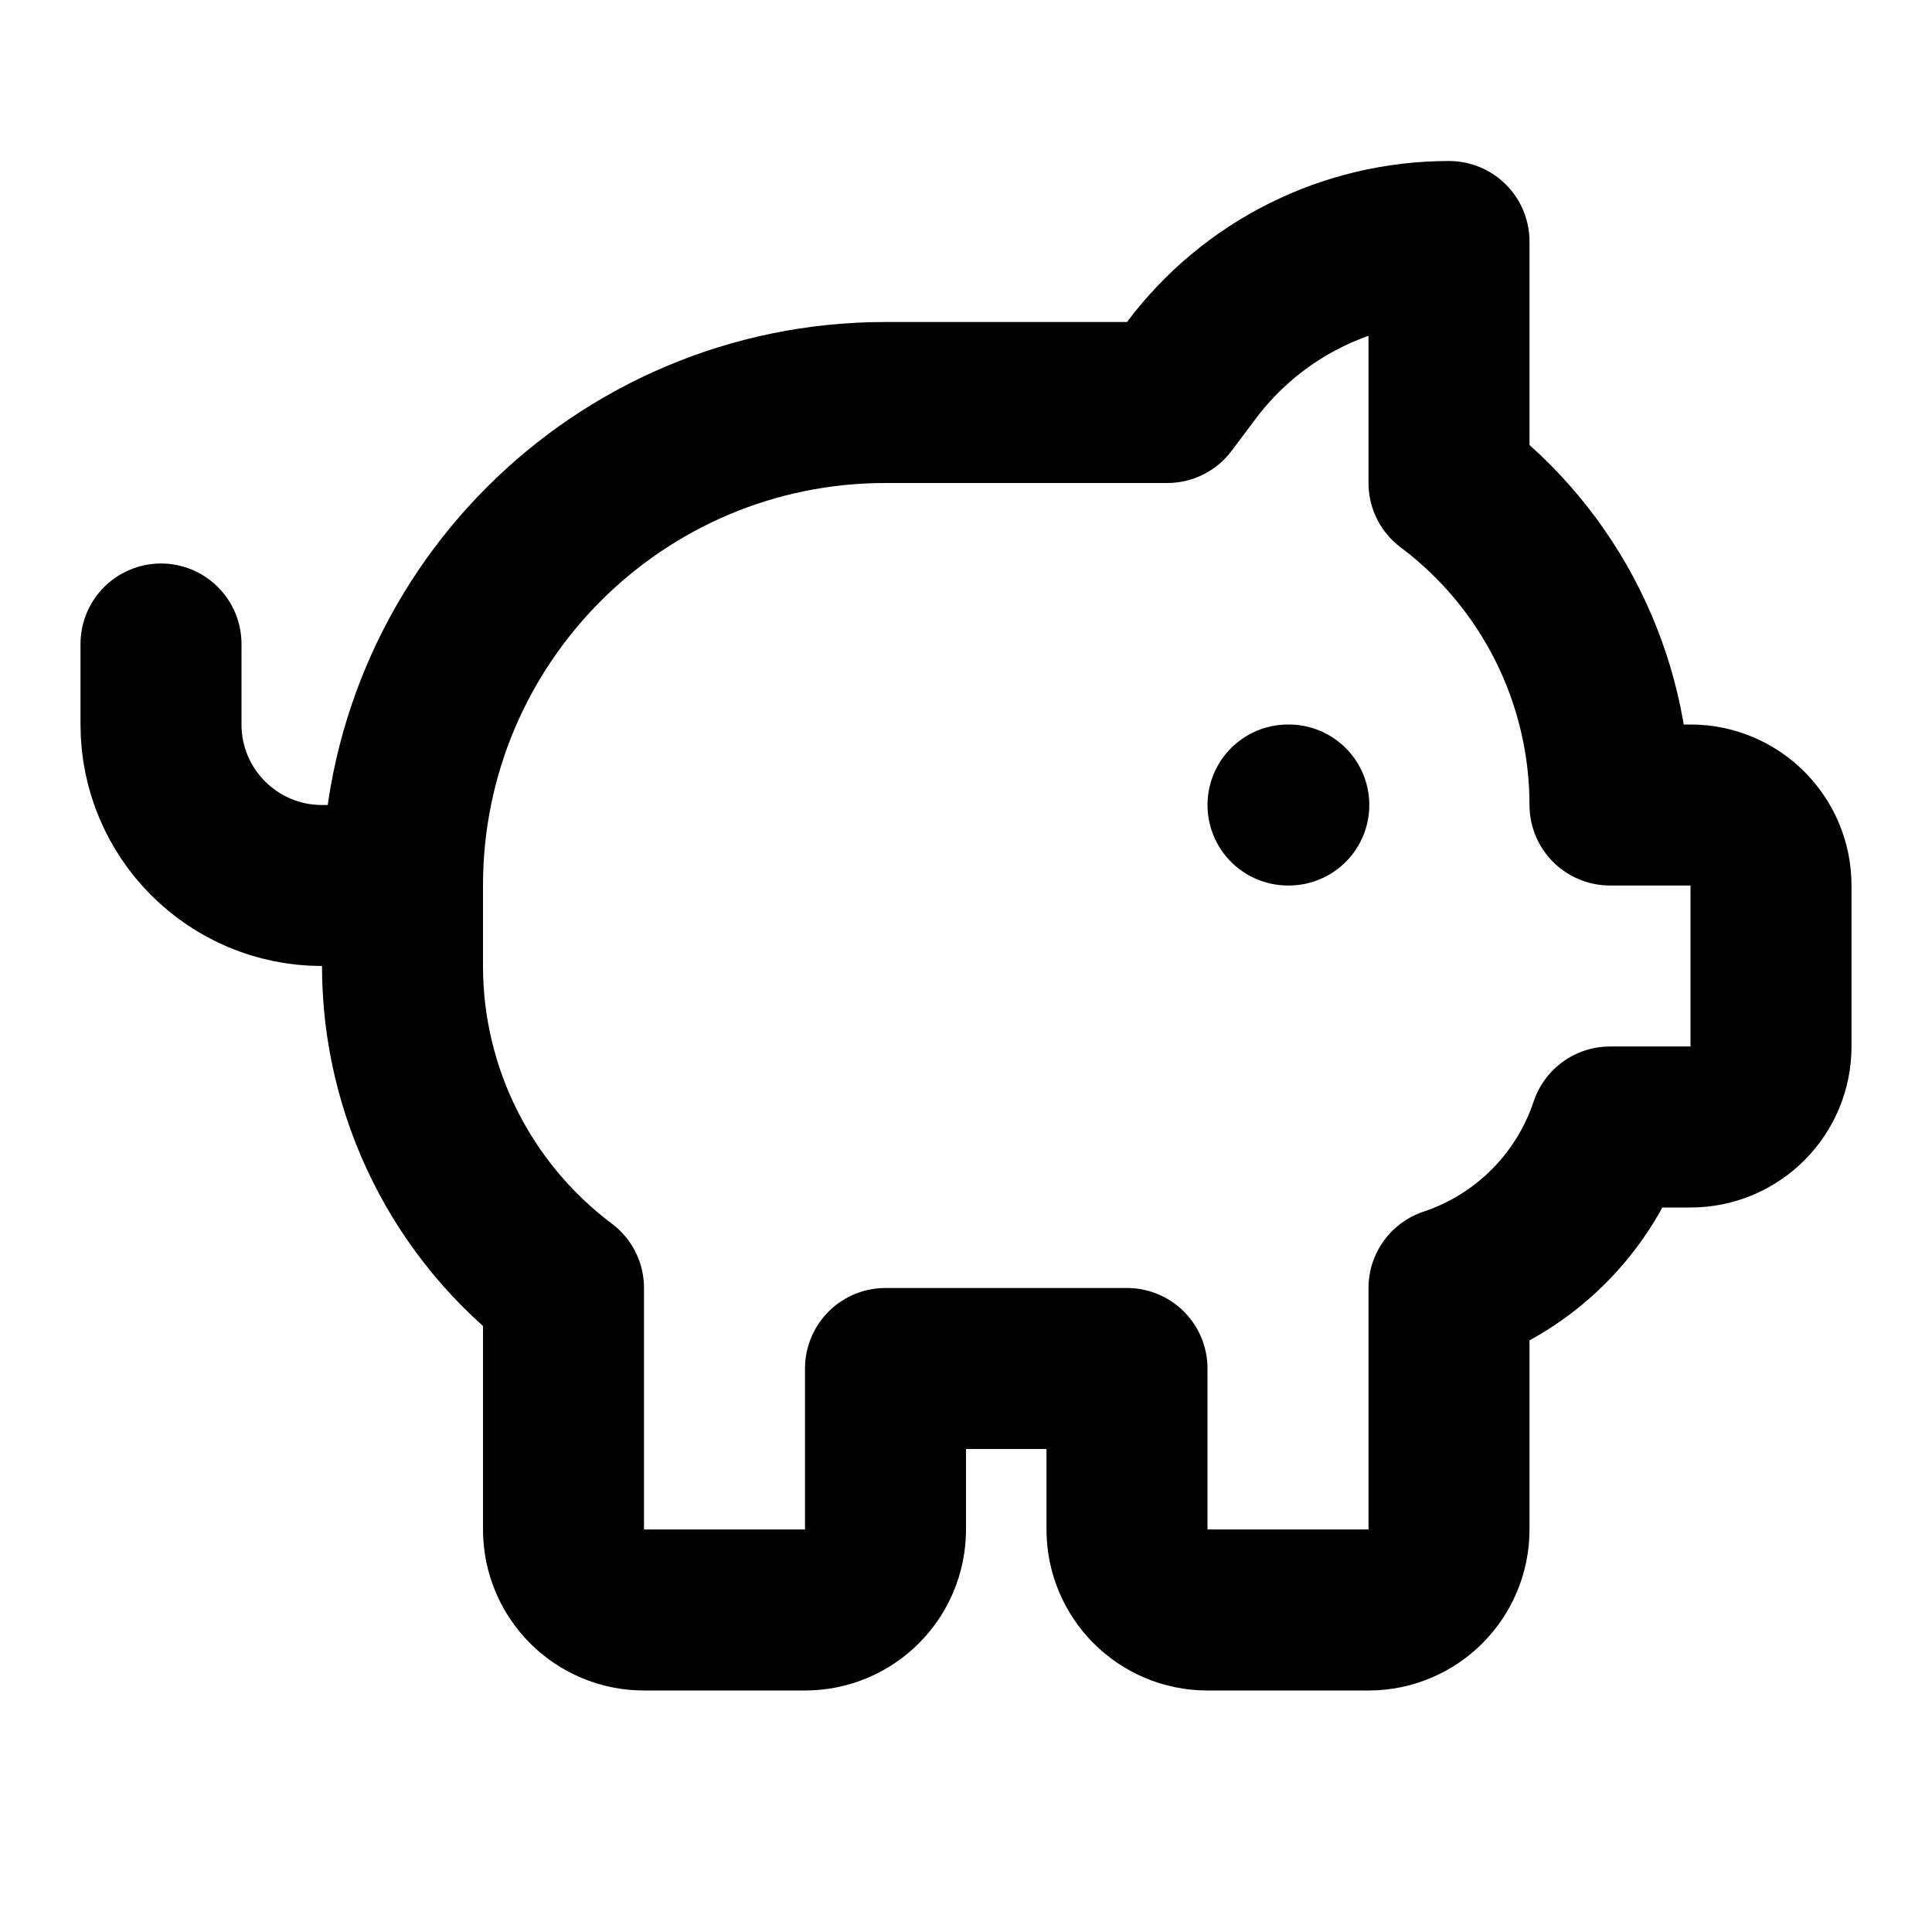
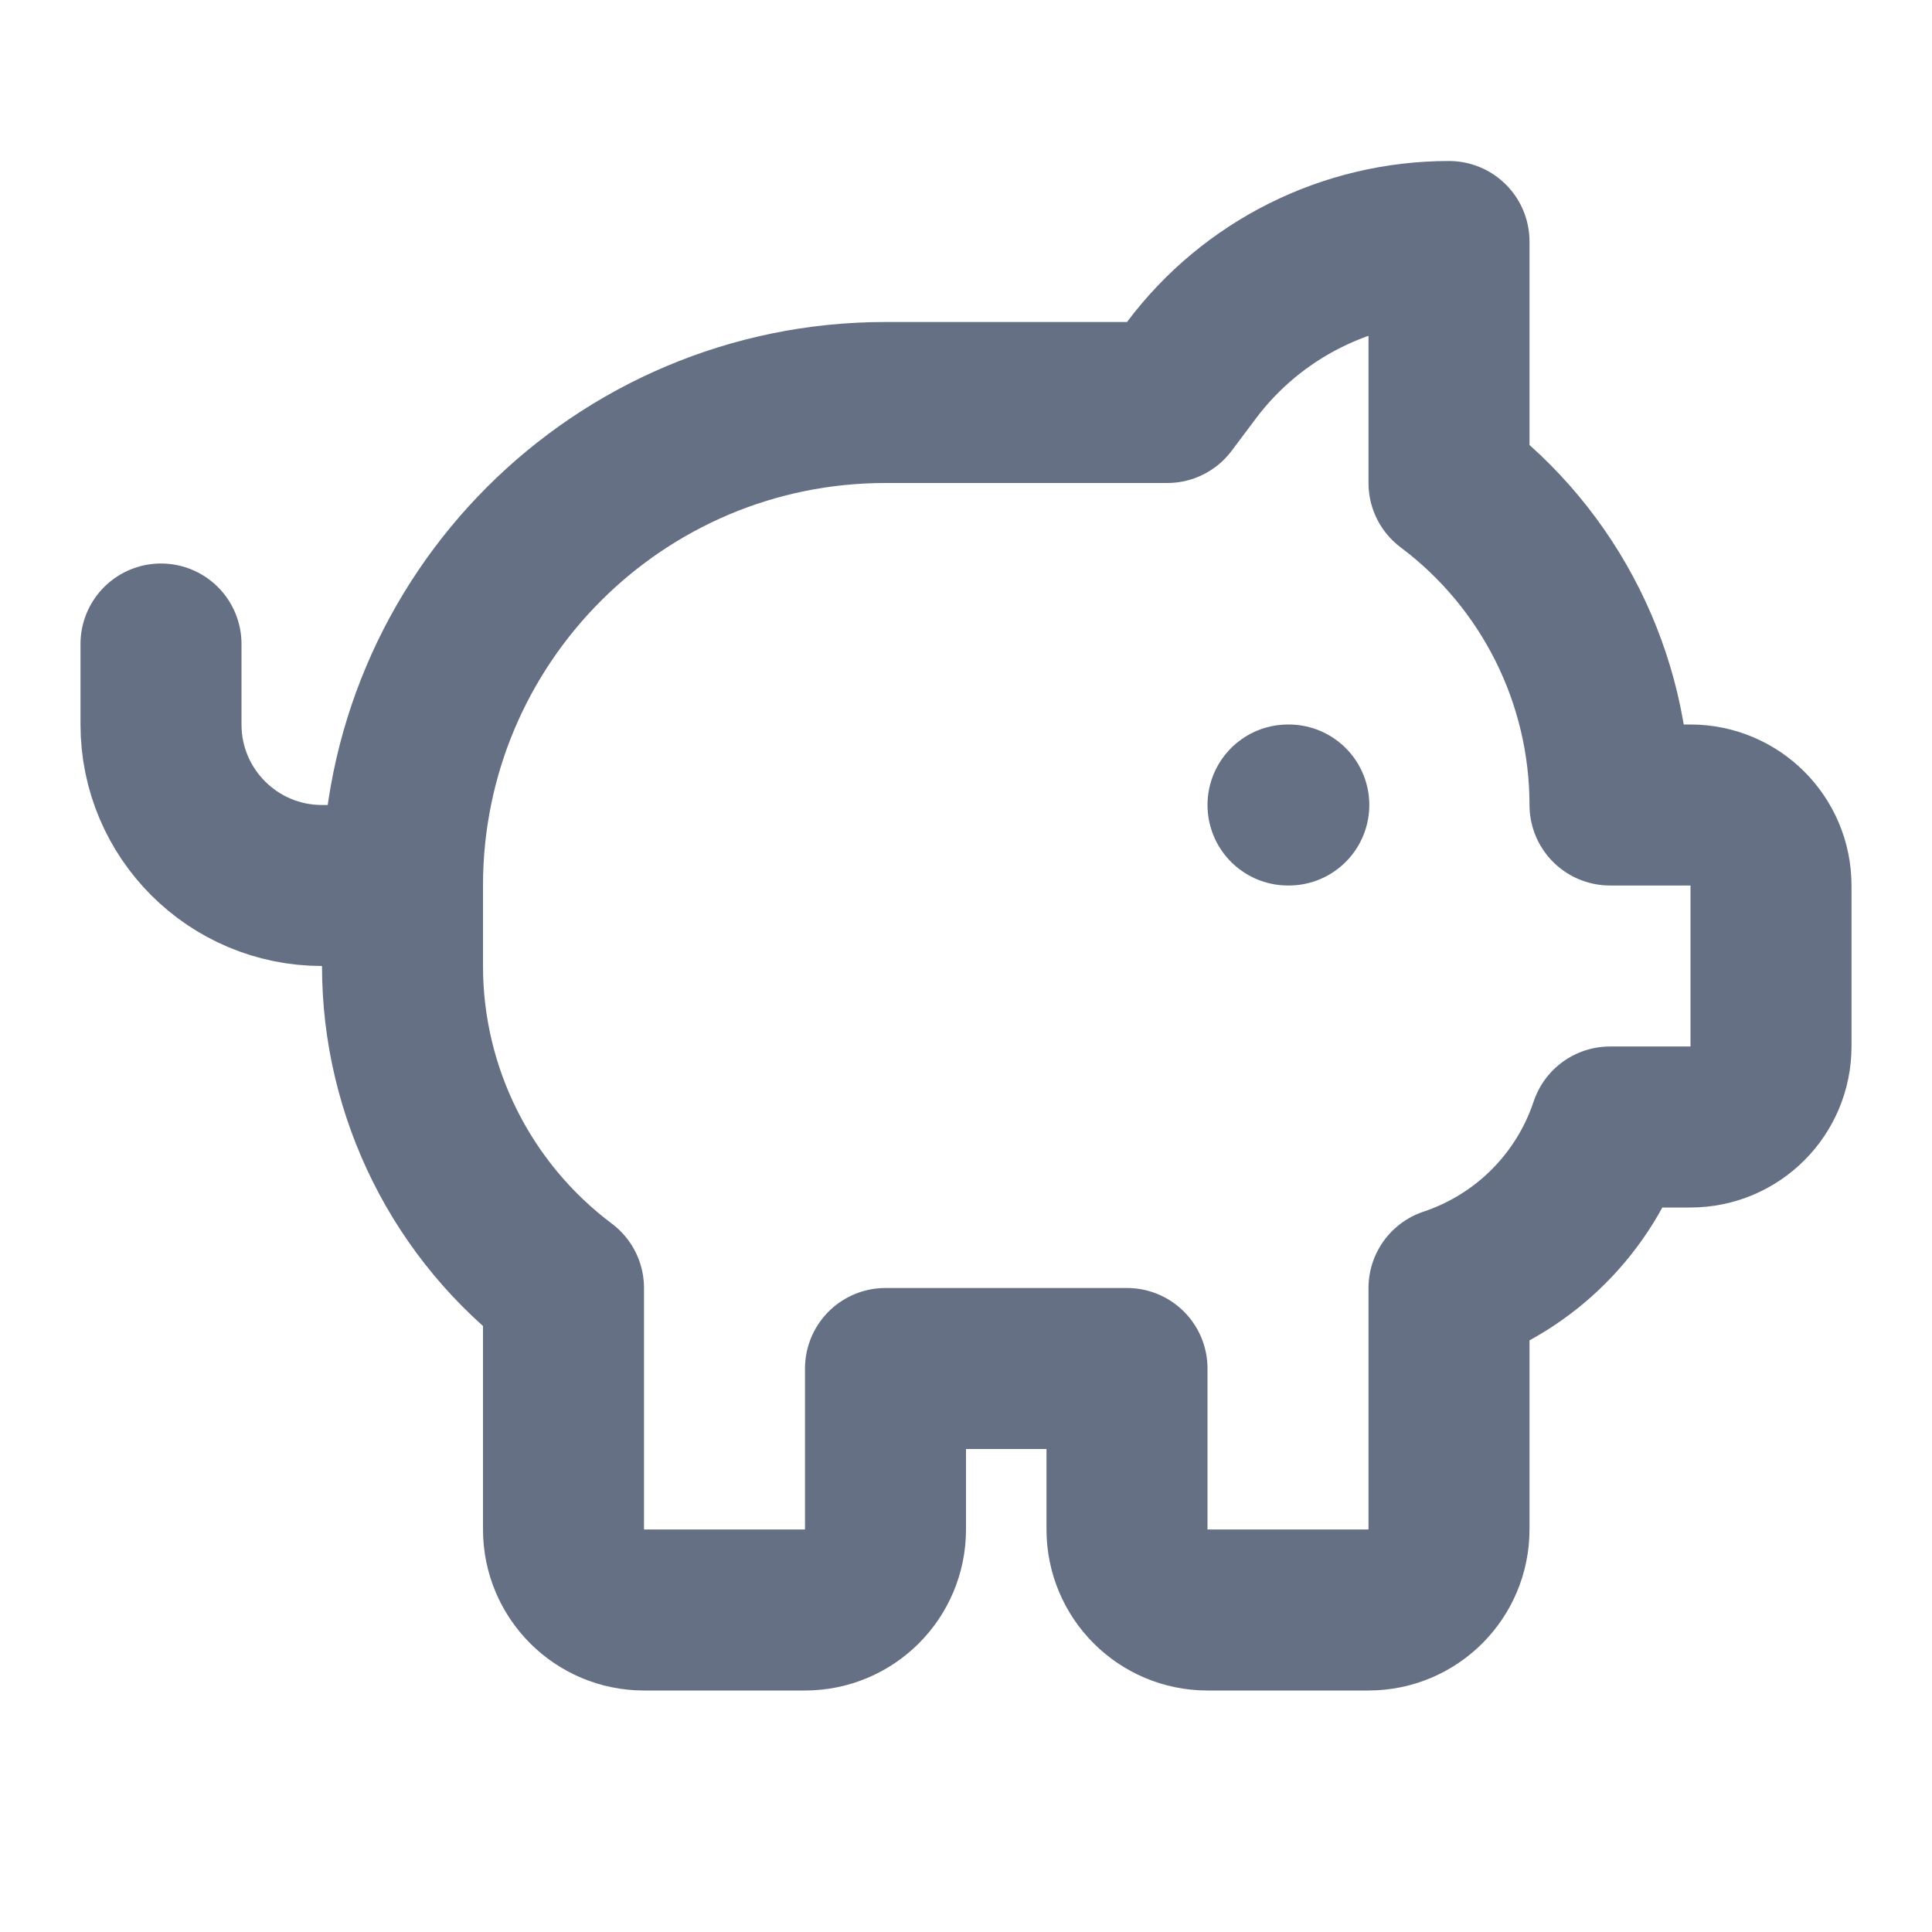
- <svg xmlns="http://www.w3.org/2000/svg" width="24" height="24" viewBox="0 0 24 24" fill="none" stroke="currentColor" stroke-width="2" stroke-linecap="round" stroke-linejoin="round" class="lucide lucide-piggy-bank-icon lucide-piggy-bank">
+ <svg xmlns="http://www.w3.org/2000/svg" width="24" height="24" viewBox="0 0 24 24" fill="none" stroke="#667085" stroke-width="2" stroke-linecap="round" stroke-linejoin="round" class="lucide lucide-piggy-bank-icon lucide-piggy-bank">
  <path d="M11 17h3v2a1 1 0 0 0 1 1h2a1 1 0 0 0 1-1v-3a3.16 3.16 0 0 0 2-2h1a1 1 0 0 0 1-1v-2a1 1 0 0 0-1-1h-1a5 5 0 0 0-2-4V3a4 4 0 0 0-3.2 1.6l-.3.4H11a6 6 0 0 0-6 6v1a5 5 0 0 0 2 4v3a1 1 0 0 0 1 1h2a1 1 0 0 0 1-1z" />
  <path d="M16 10h.01" />
  <path d="M2 8v1a2 2 0 0 0 2 2h1" />
</svg>
